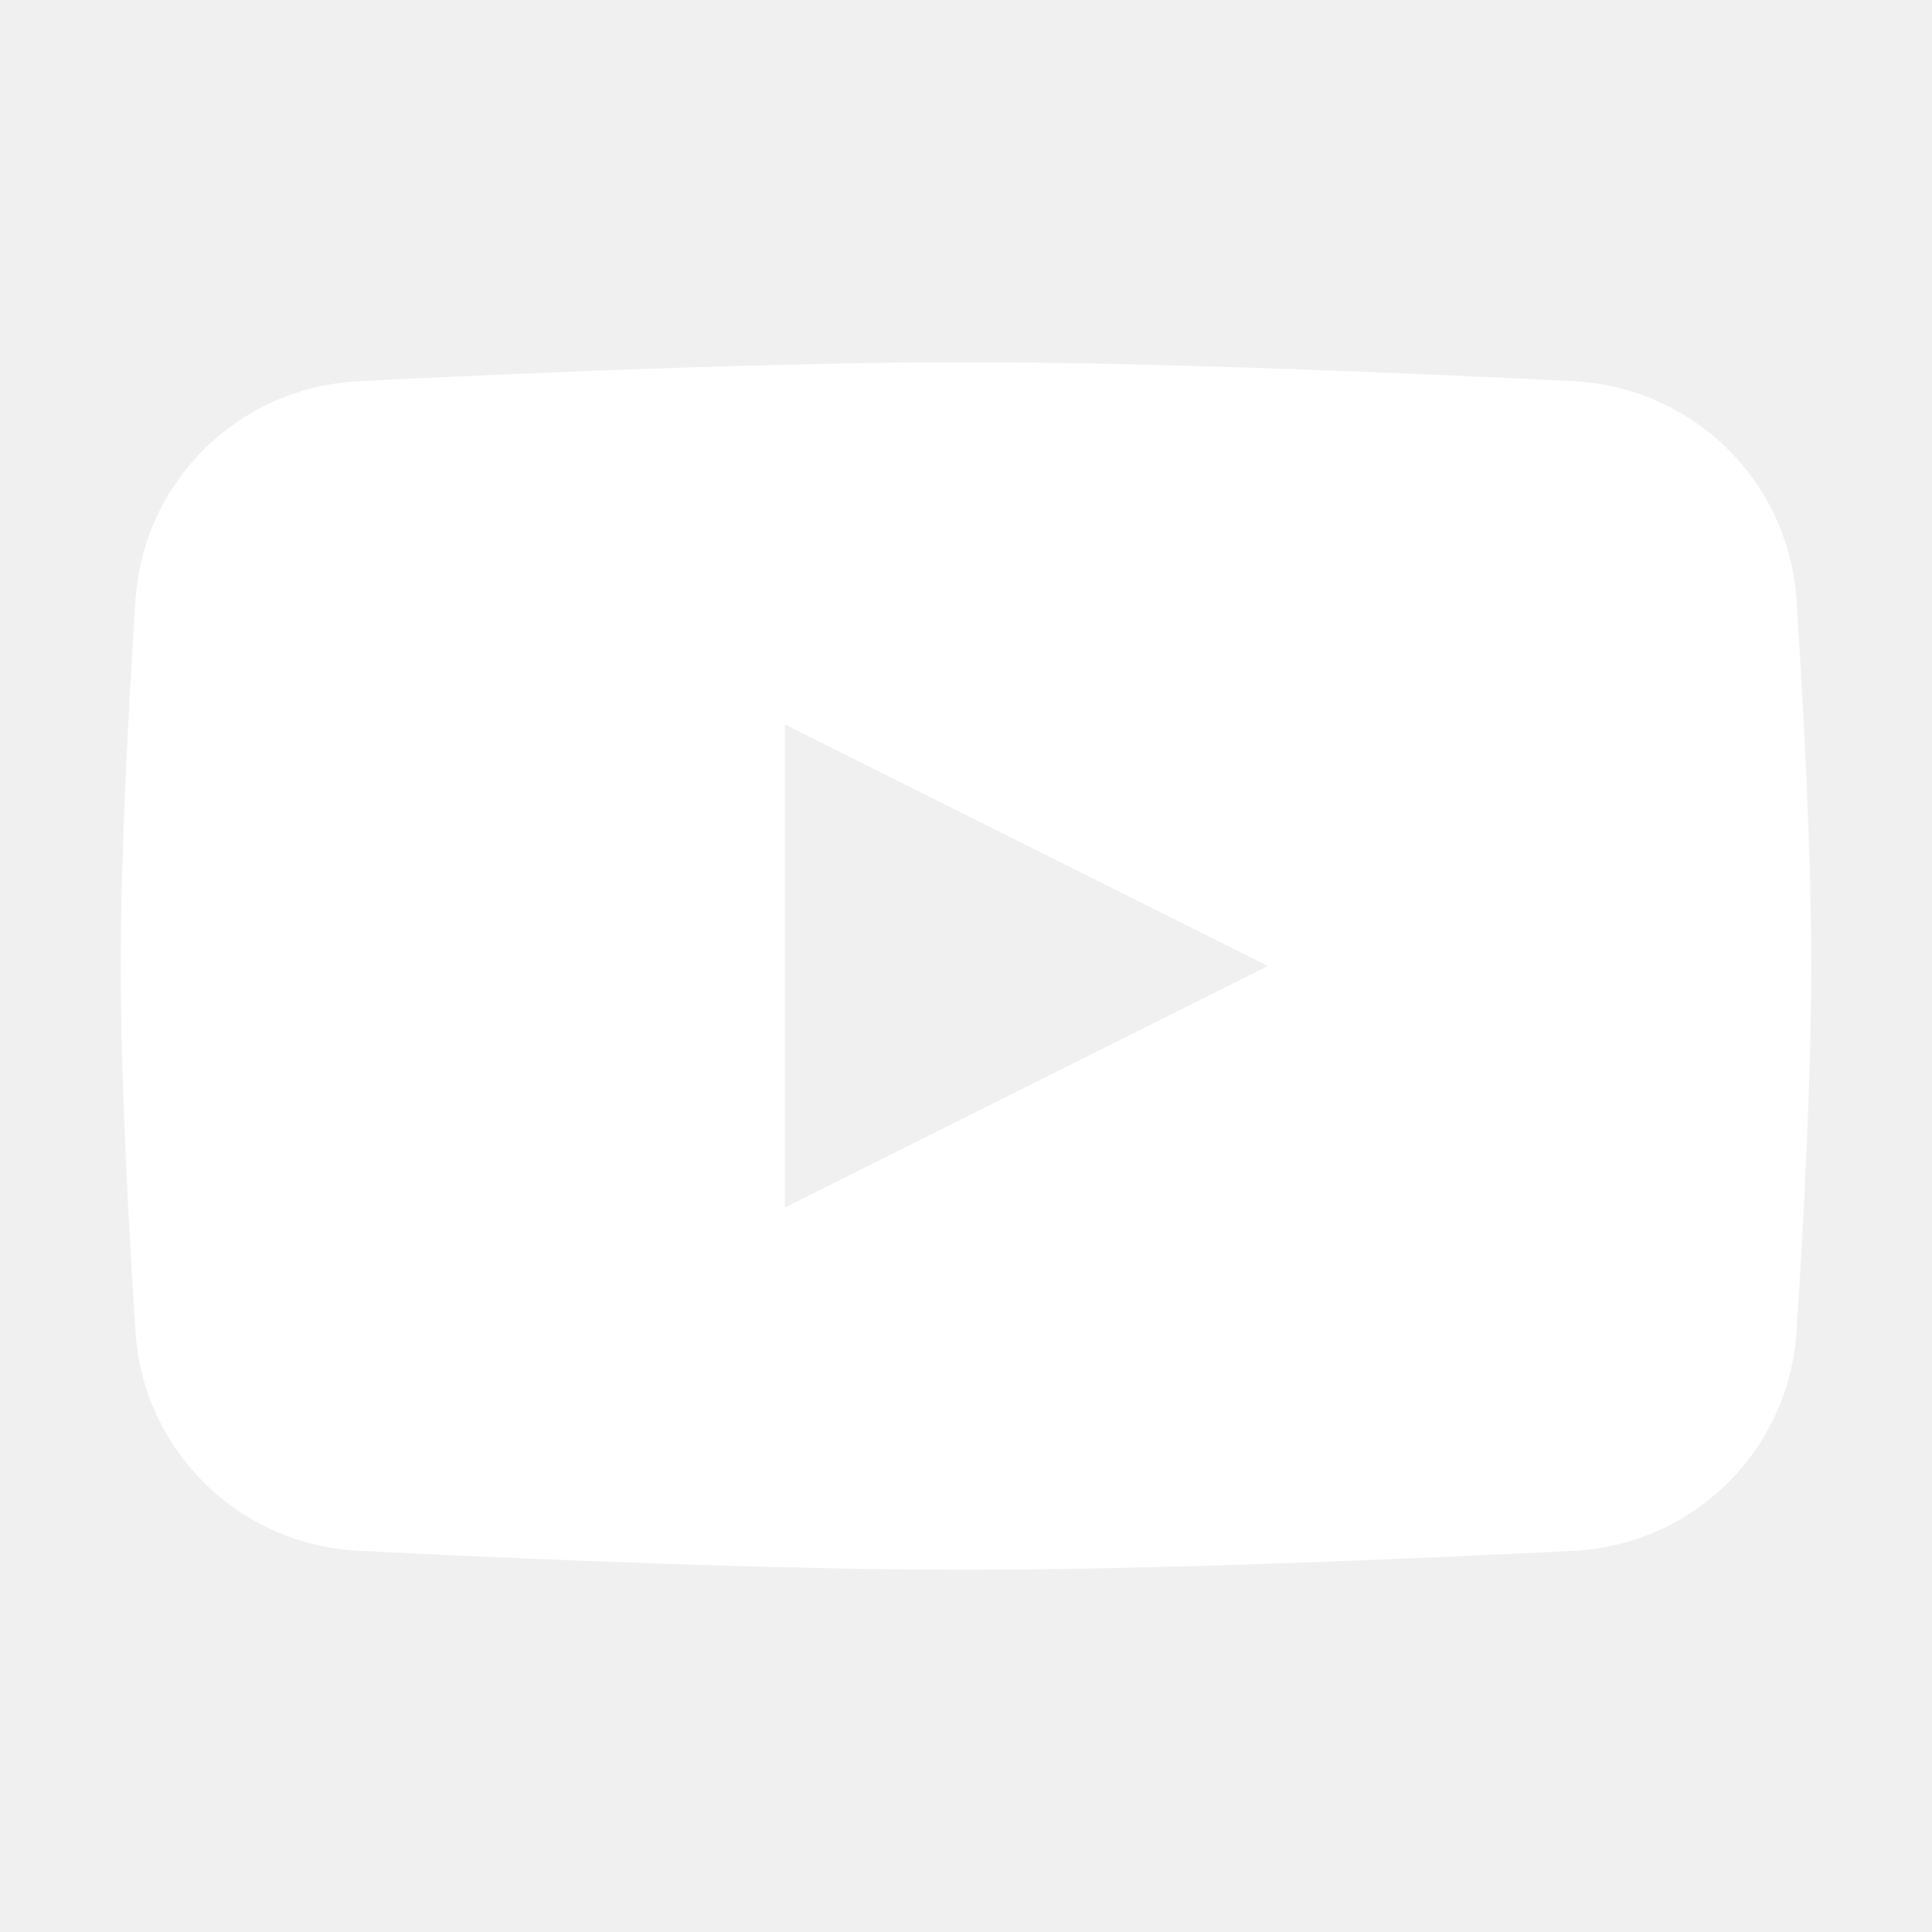
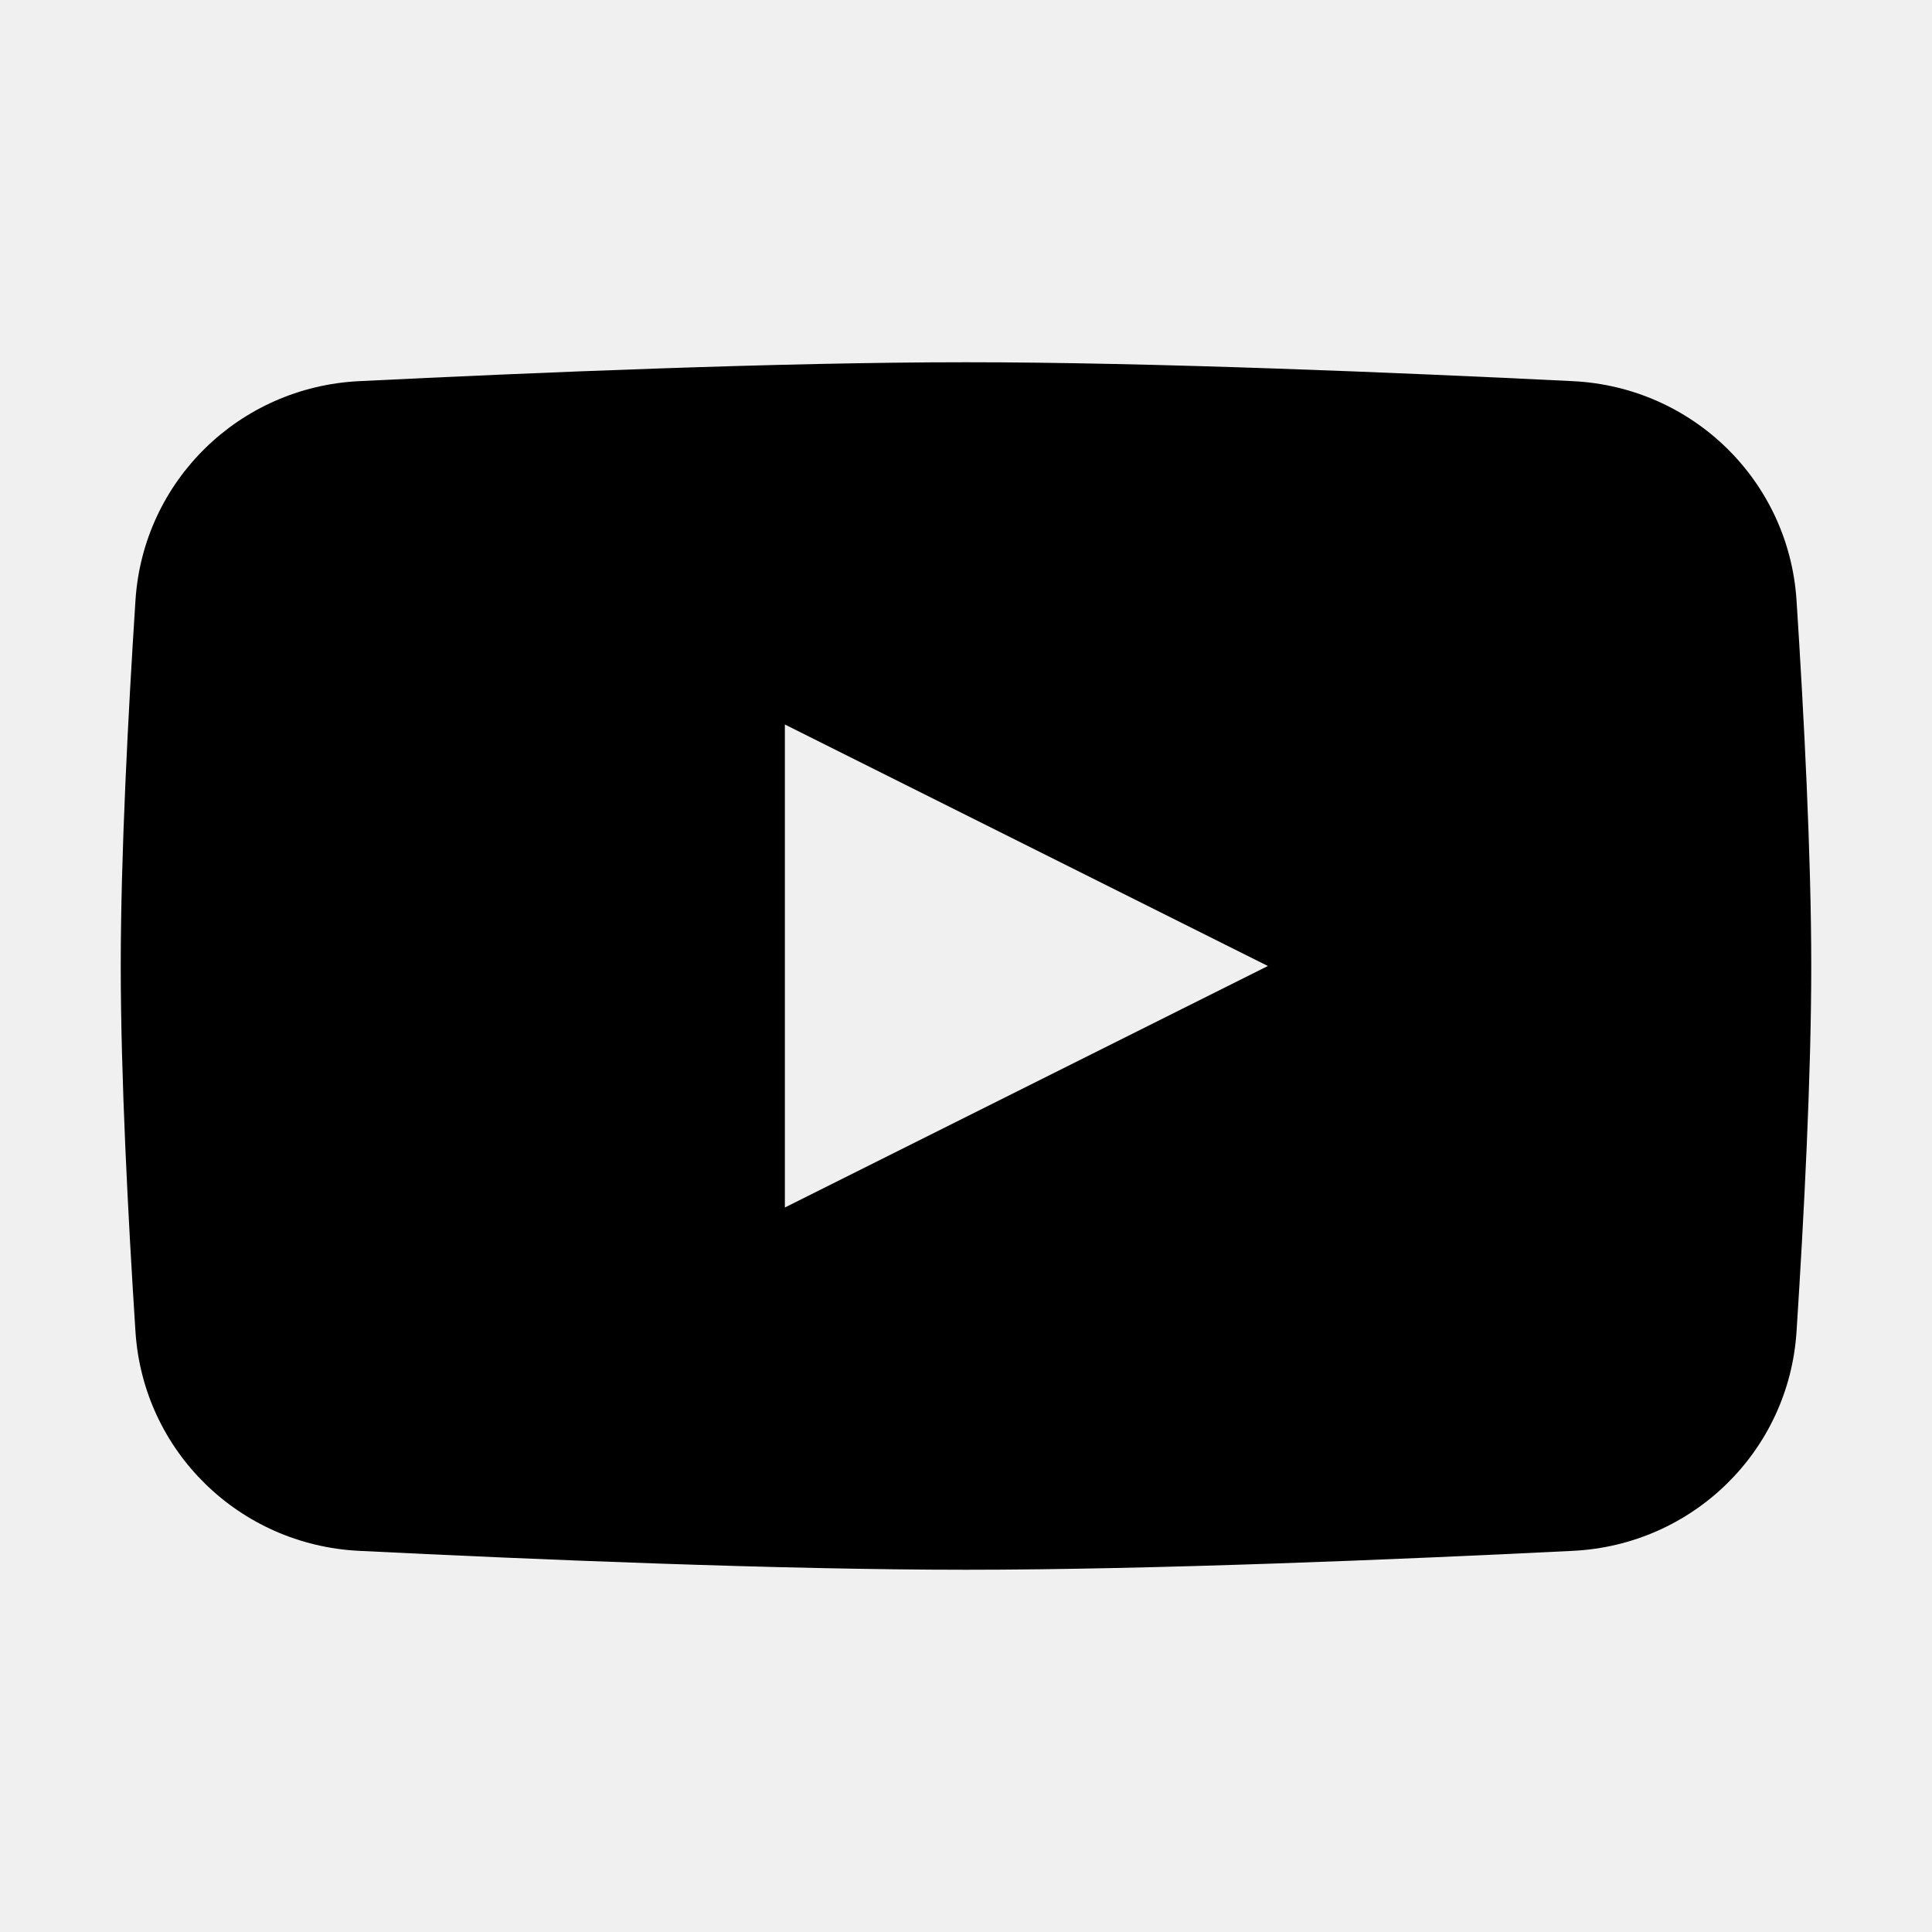
- <svg xmlns="http://www.w3.org/2000/svg" width="24" height="24" viewBox="0 0 24 24" fill="none">
-   <path fill-rule="evenodd" clip-rule="evenodd" d="M4.458 4.735C2.973 4.809 1.78 5.972 1.683 7.456C1.591 8.878 1.5 10.627 1.5 12C1.5 13.373 1.591 15.122 1.683 16.544C1.78 18.028 2.973 19.191 4.458 19.265C6.609 19.372 9.684 19.5 12 19.5C14.316 19.5 17.391 19.372 19.542 19.265C21.027 19.191 22.22 18.028 22.317 16.544C22.409 15.122 22.5 13.373 22.5 12C22.5 10.627 22.409 8.878 22.317 7.456C22.22 5.972 21.027 4.809 19.542 4.735C17.391 4.629 14.316 4.5 12 4.5C9.684 4.5 6.609 4.629 4.458 4.735ZM15.75 12L9.75 15V9L15.75 12Z" fill="white" />
+ <svg xmlns="http://www.w3.org/2000/svg" width="24" height="24" viewBox="0 0 24 24" fill="currentColor">
+   <path fill-rule="evenodd" clip-rule="evenodd" d="M4.458 4.735C2.973 4.809 1.78 5.972 1.683 7.456C1.591 8.878 1.5 10.627 1.5 12C1.5 13.373 1.591 15.122 1.683 16.544C1.78 18.028 2.973 19.191 4.458 19.265C6.609 19.372 9.684 19.5 12 19.5C14.316 19.5 17.391 19.372 19.542 19.265C21.027 19.191 22.22 18.028 22.317 16.544C22.409 15.122 22.5 13.373 22.5 12C22.5 10.627 22.409 8.878 22.317 7.456C22.22 5.972 21.027 4.809 19.542 4.735C17.391 4.629 14.316 4.5 12 4.5C9.684 4.5 6.609 4.629 4.458 4.735ZM15.75 12L9.75 15V9L15.75 12Z" fill="currentColor" />
</svg>
